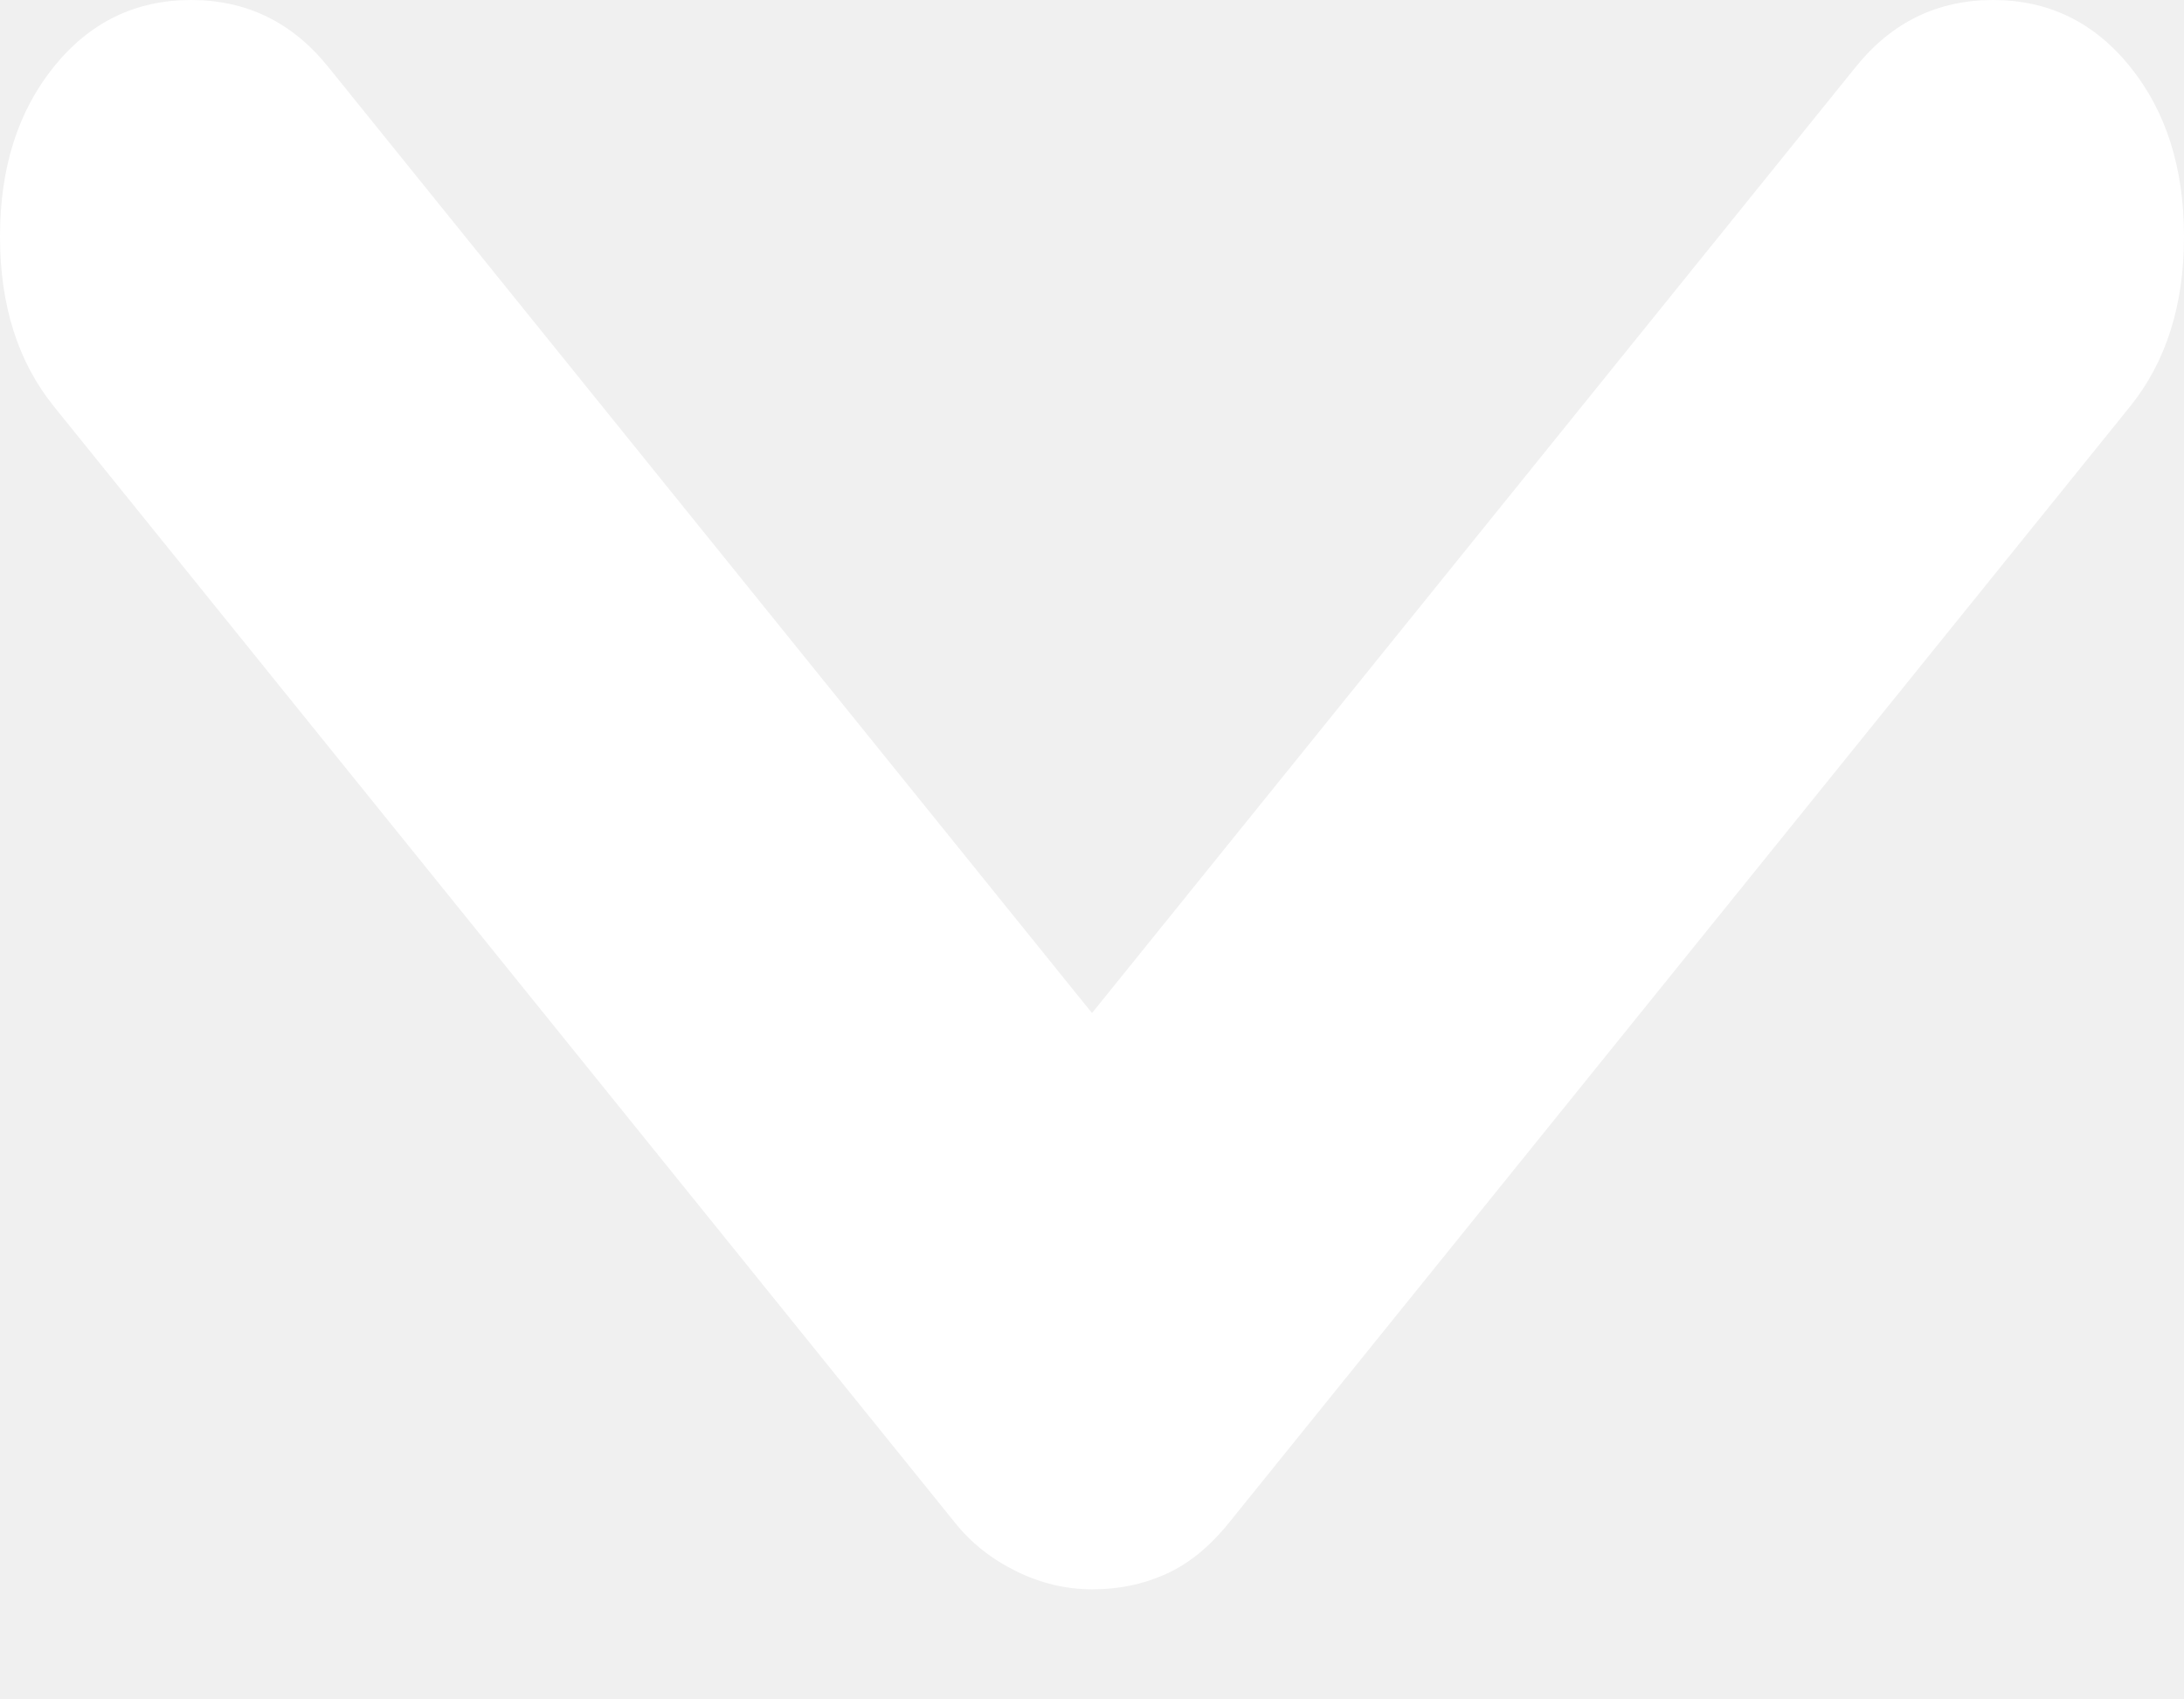
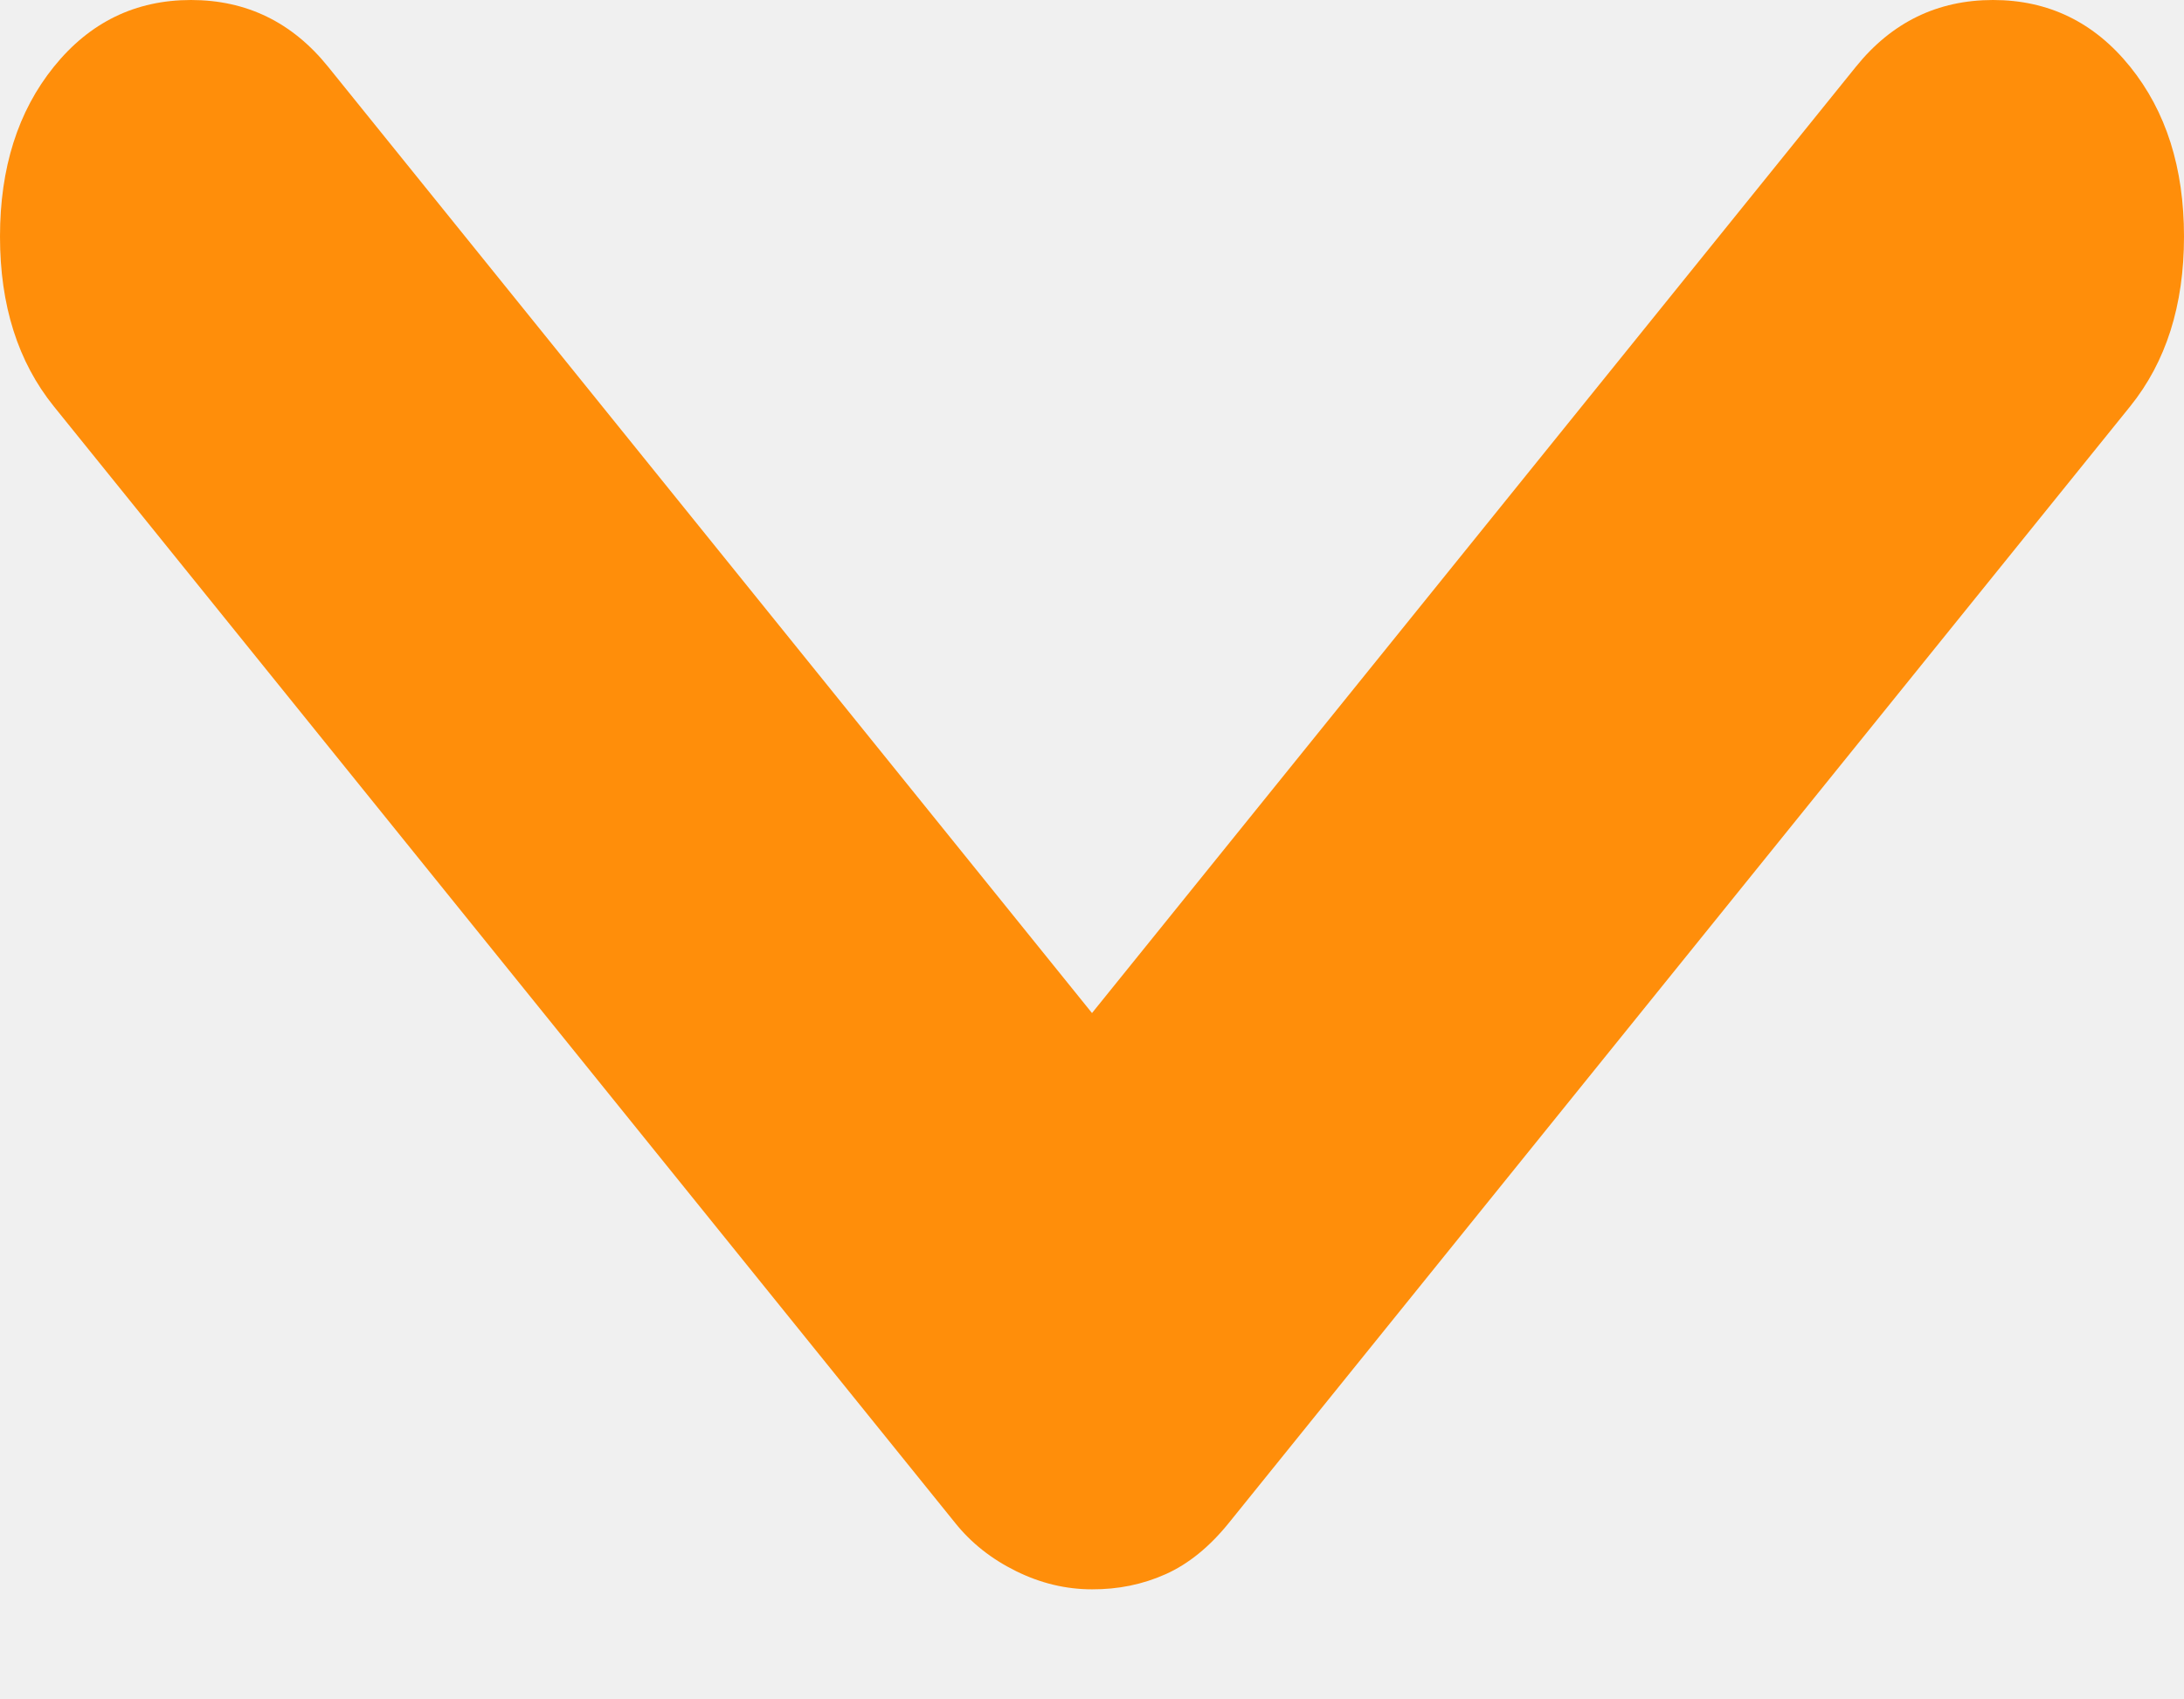
<svg xmlns="http://www.w3.org/2000/svg" width="18" height="14" viewBox="0 0 18 14" fill="none">
-   <path d="M9 13.1C8.785 13.1 8.576 13.05 8.374 12.95C8.171 12.85 8.003 12.717 7.87 12.55L0.444 3.35C0.148 2.983 0 2.517 0 1.95C0 1.383 0.148 0.917 0.444 0.55C0.74 0.183 1.117 0 1.574 0C2.031 0 2.408 0.183 2.704 0.55L9 8.35L15.296 0.55C15.592 0.183 15.969 0 16.426 0C16.883 0 17.26 0.183 17.556 0.55C17.852 0.917 18 1.383 18 1.95C18 2.517 17.852 2.983 17.556 3.35L10.13 12.55C9.969 12.75 9.794 12.892 9.605 12.976C9.417 13.06 9.215 13.101 9 13.1Z" fill="#fff" />
+   <path d="M9 13.1C8.785 13.1 8.576 13.05 8.374 12.95C8.171 12.85 8.003 12.717 7.87 12.55L0.444 3.35C0.148 2.983 0 2.517 0 1.95C0 1.383 0.148 0.917 0.444 0.55C0.74 0.183 1.117 0 1.574 0C2.031 0 2.408 0.183 2.704 0.55L9 8.35L15.296 0.55C15.592 0.183 15.969 0 16.426 0C16.883 0 17.26 0.183 17.556 0.55C17.852 0.917 18 1.383 18 1.95C18 2.517 17.852 2.983 17.556 3.35L10.13 12.55C9.969 12.75 9.794 12.892 9.605 12.976C9.417 13.06 9.215 13.101 9 13.1Z" fill="#FF8E0A" />
</svg>
